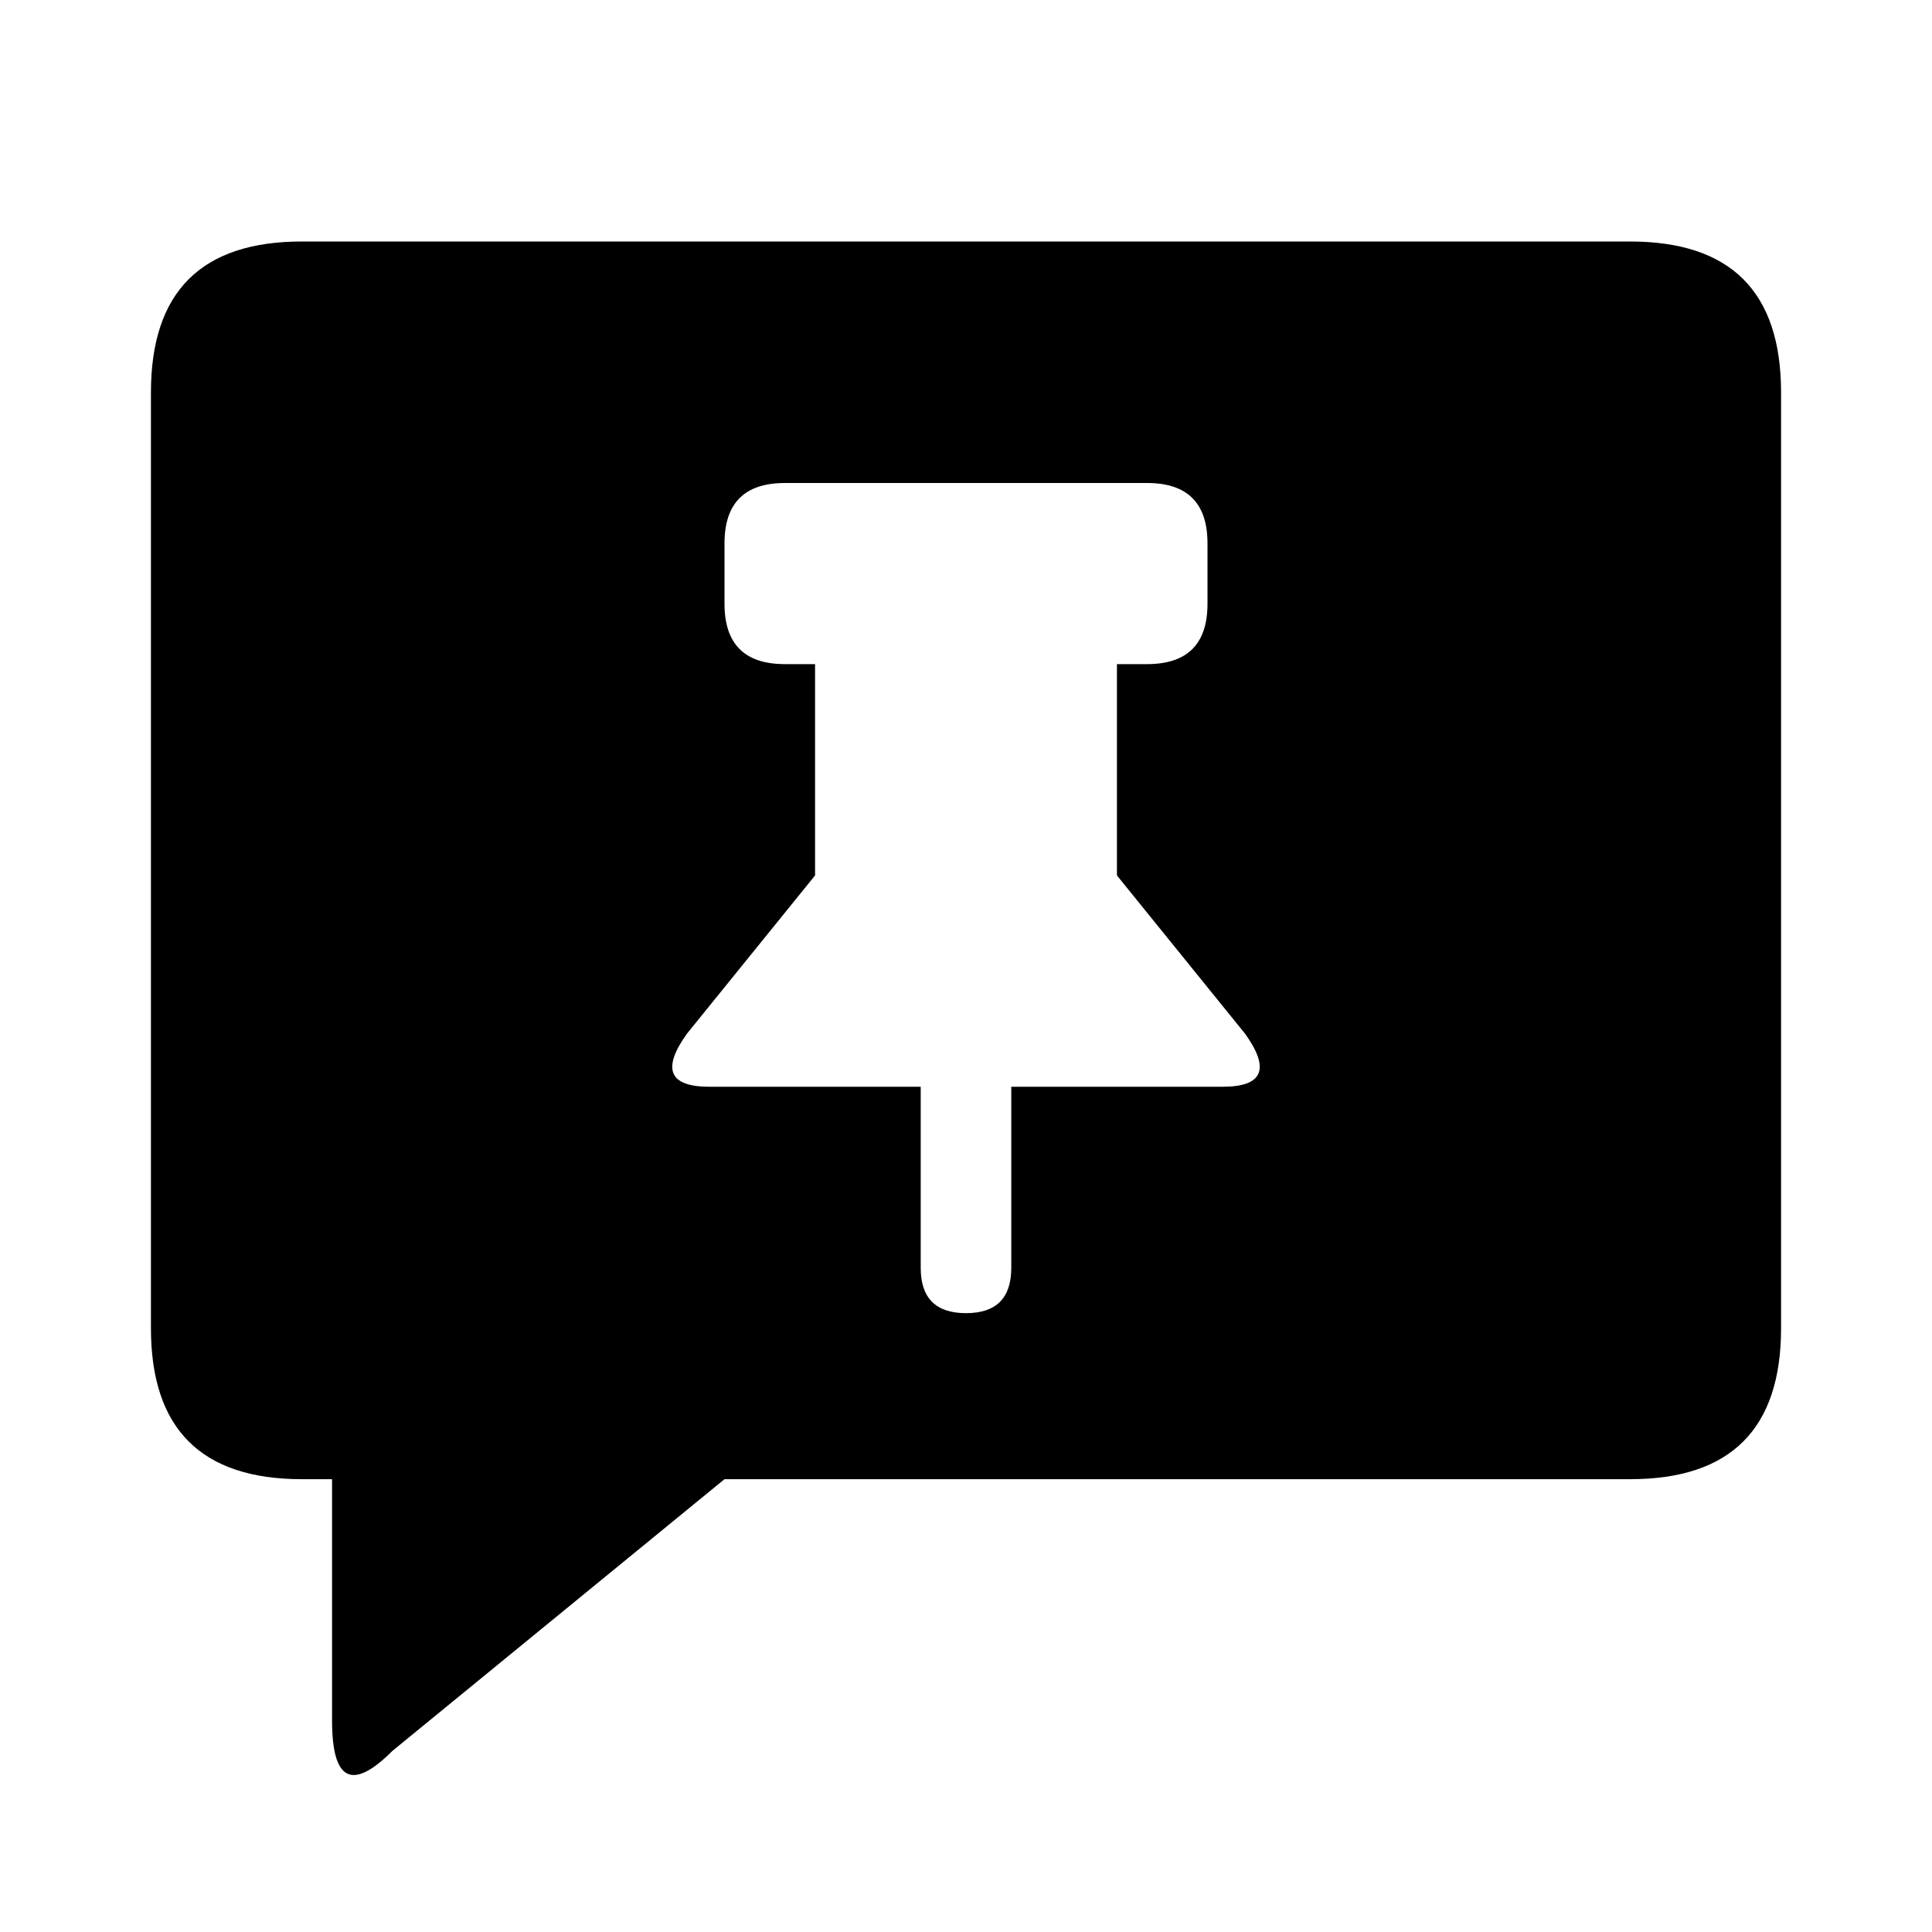
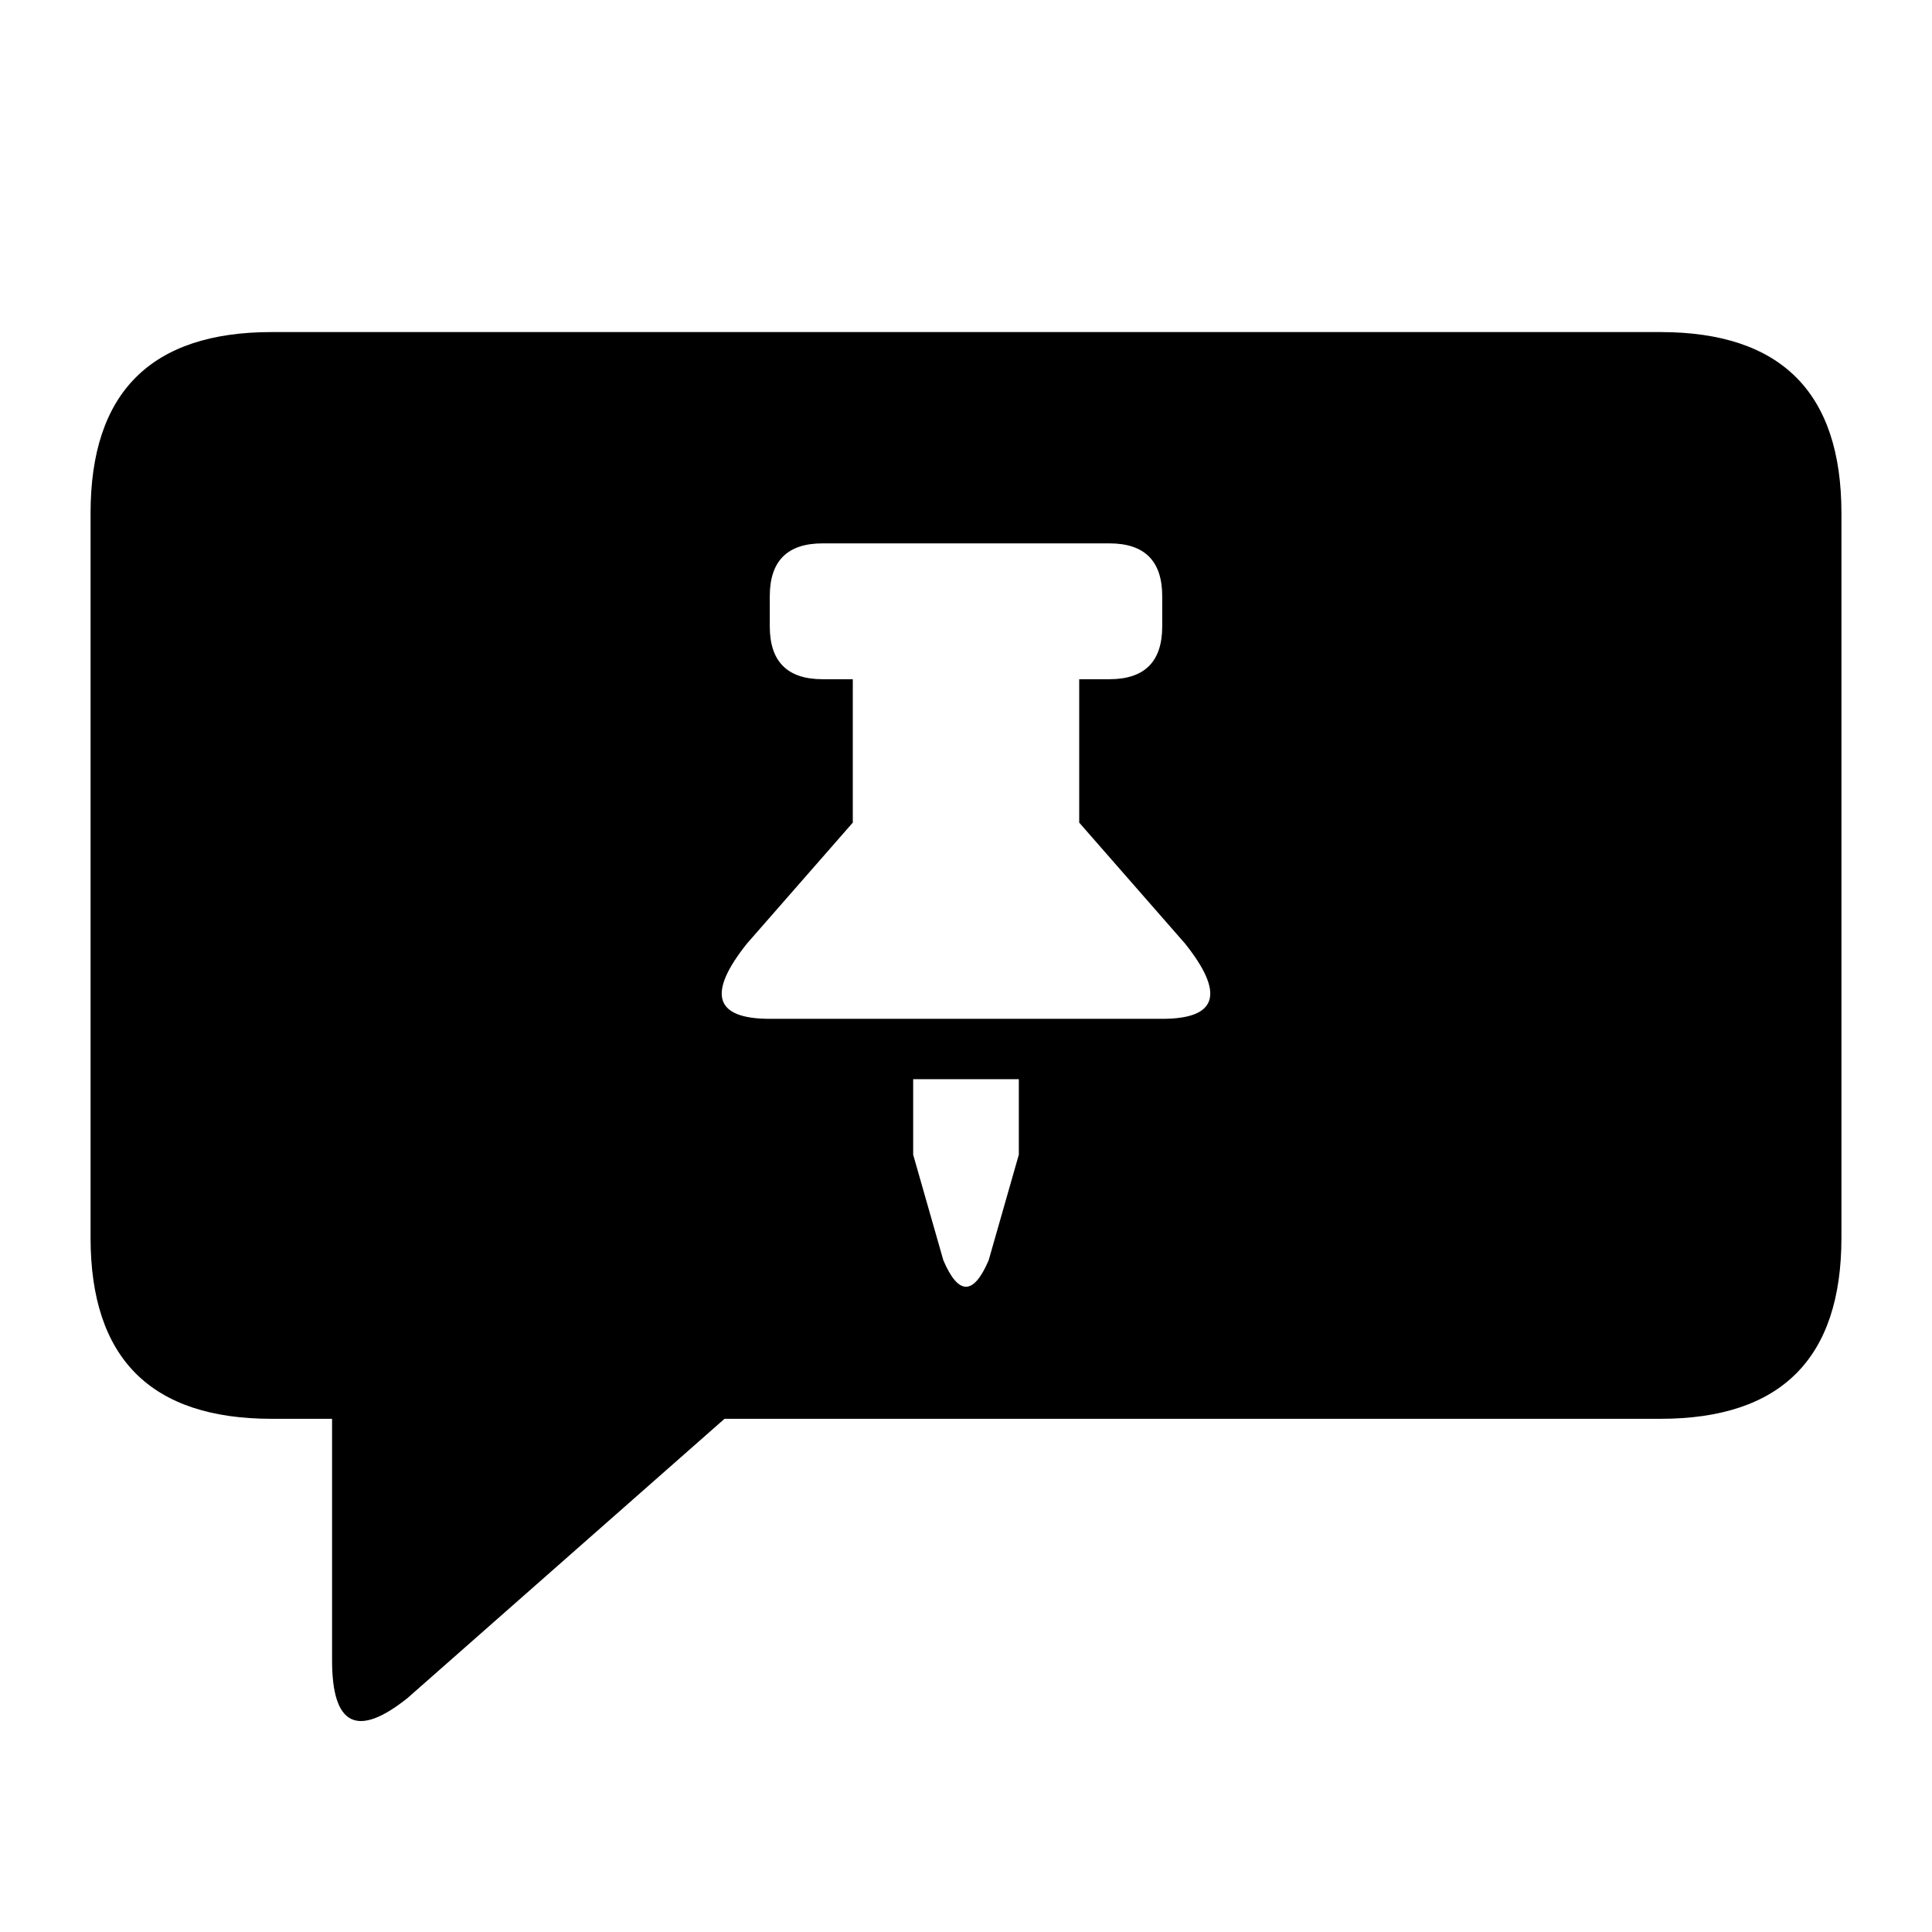
<svg xmlns="http://www.w3.org/2000/svg" width="512" height="512" viewBox="0 0 512 512" class="solid-icon">
-   <path fill-rule="evenodd" d="M80 64H432Q472 64 472 104V352Q472 392 432 392H192L104 464Q88 480 88 456V392H80Q40 392 40 352V104Q40 64 80 64Z M208 128H304Q320 128 320 144V160Q320 176 304 176H296V232L330 274Q340 288 324 288H268V336Q268 348 256 348Q244 348 244 336V288H188Q172 288 182 274L216 232V176H208Q192 176 192 160V144Q192 128 208 128Z" />
+   <path fill-rule="evenodd" d="M72 88H440Q488 88 488 136V328Q488 376 440 376H192L108 450Q88 466 88 440V376H72Q24 376 24 328V136Q24 88 72 88ZM218 144H294Q308 144 308 158V166Q308 180 294 180H286V218L314 250Q330 270 308 270H204Q182 270 198 250L226 218V180H218Q204 180 204 166V158Q204 144 218 144ZM242 286H270V306L262 334Q256 348 250 334L242 306Z" />
</svg>
